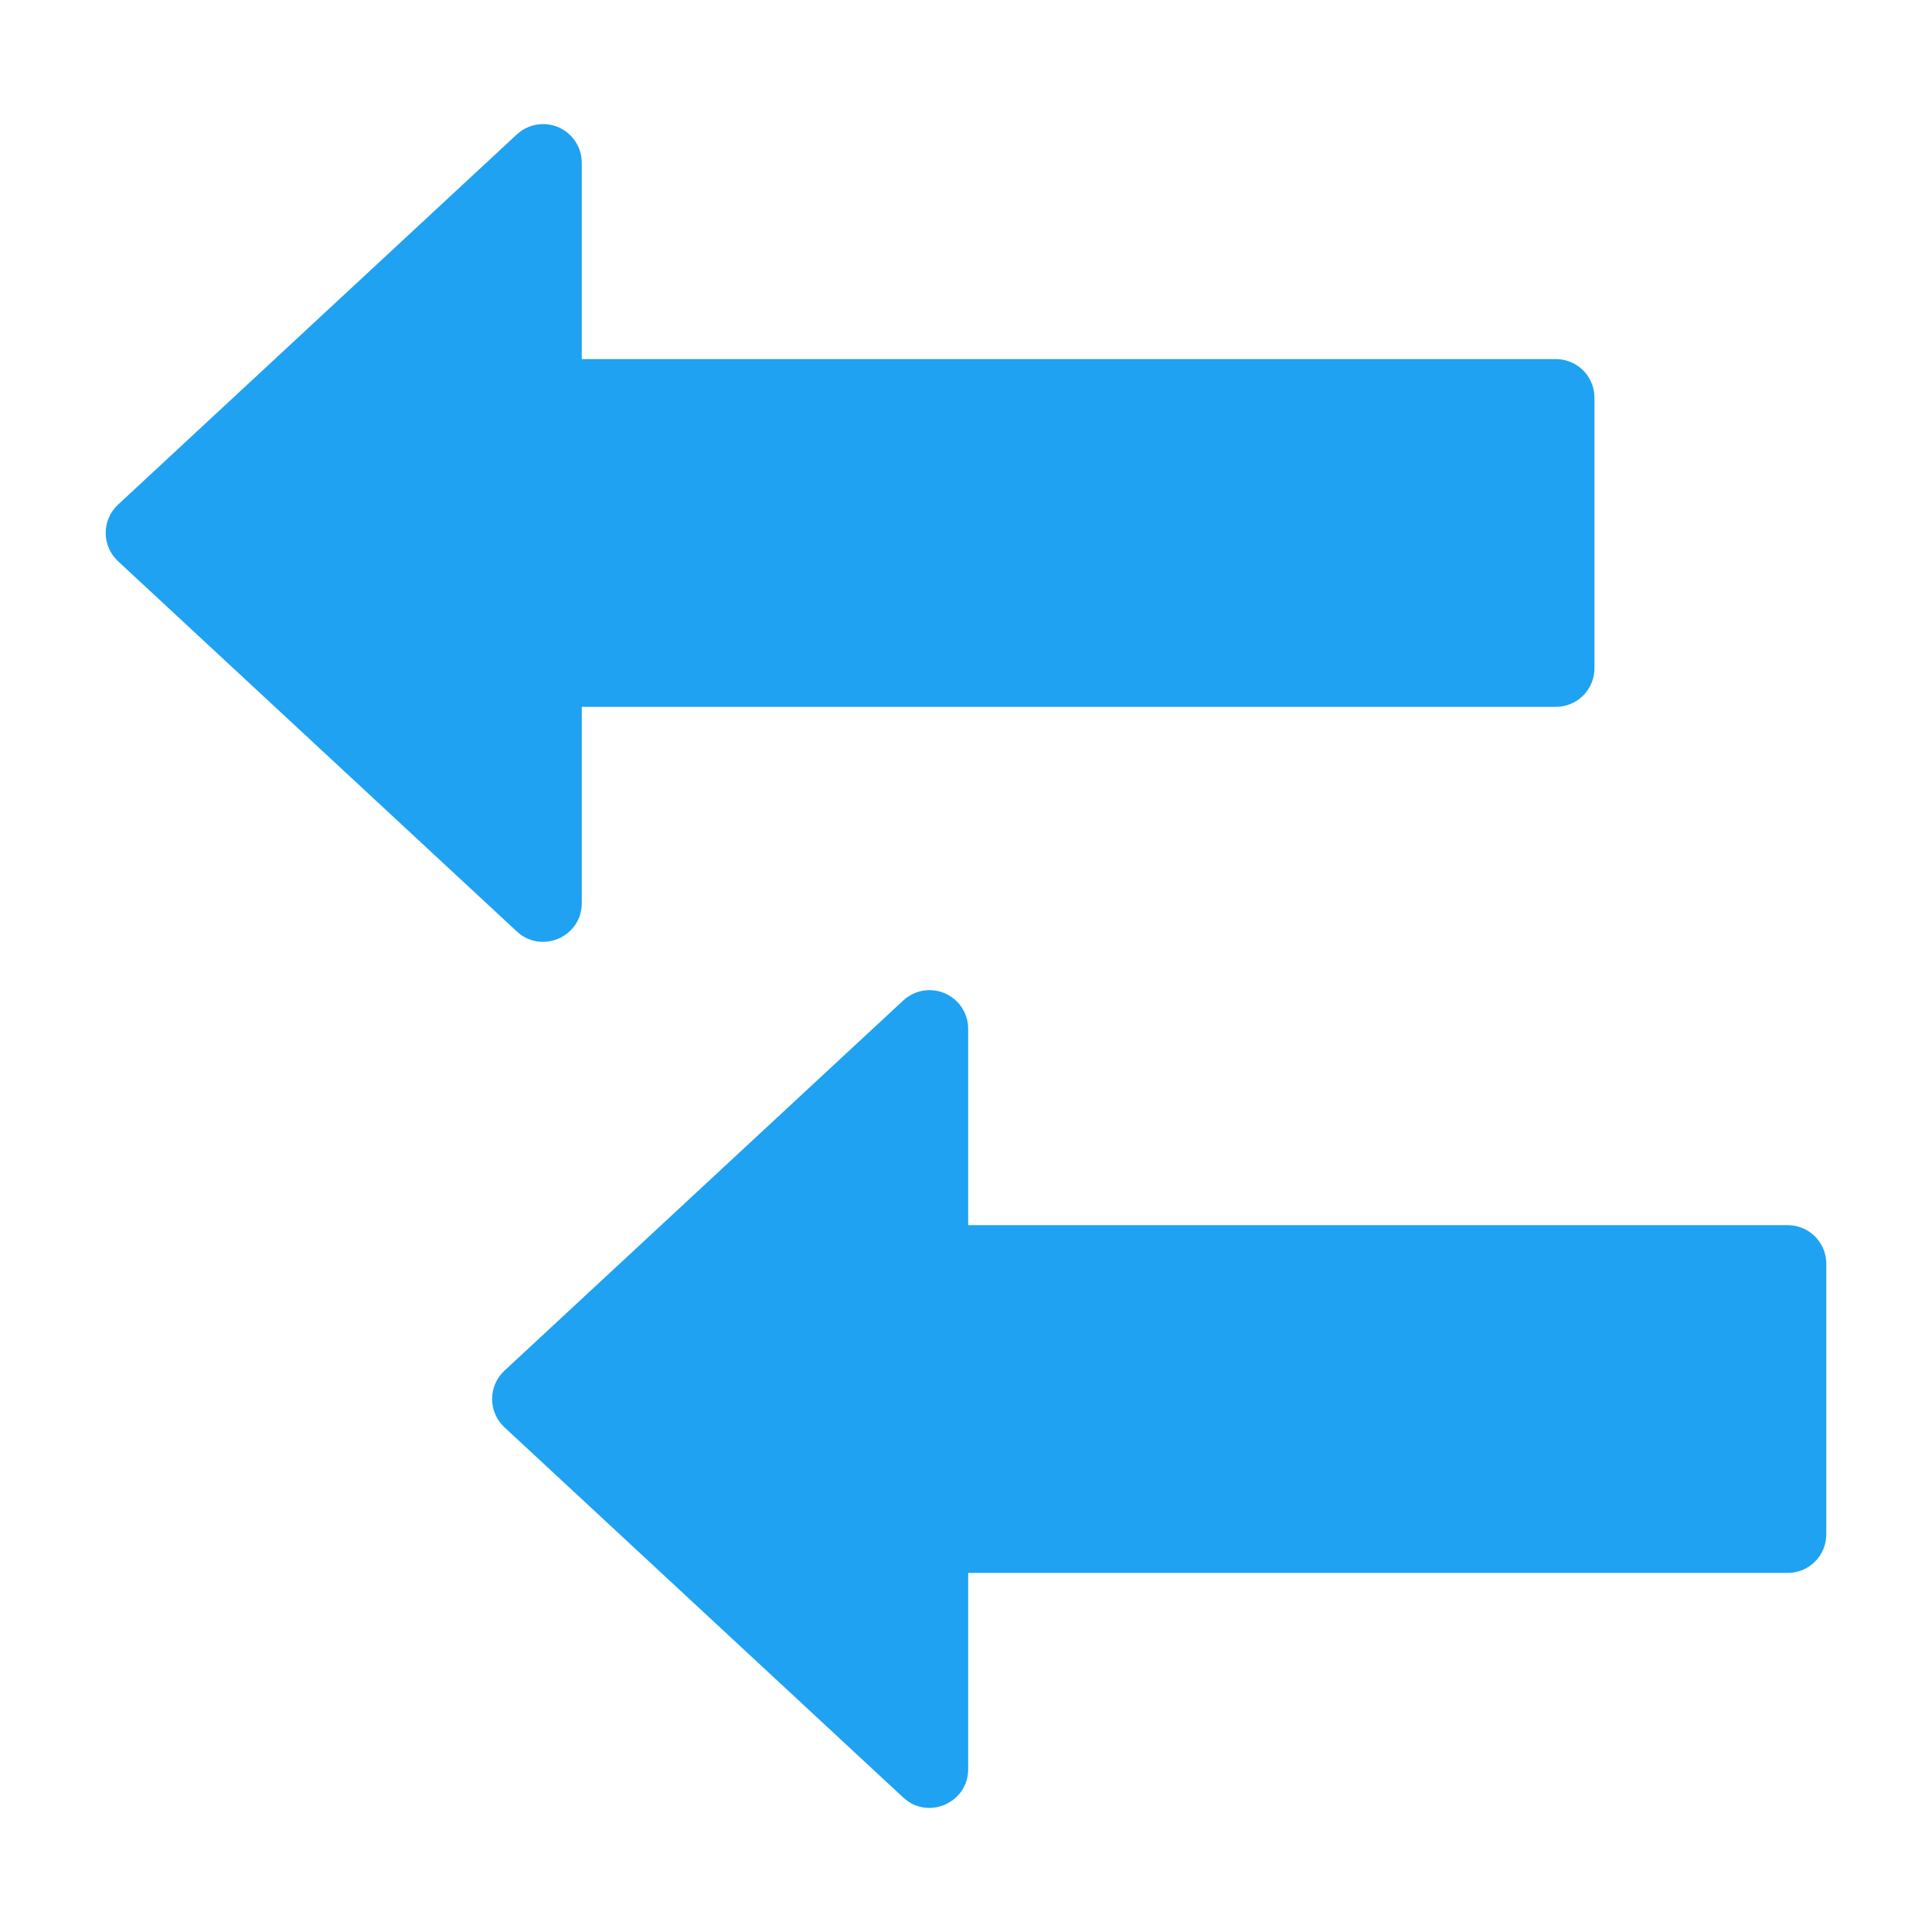
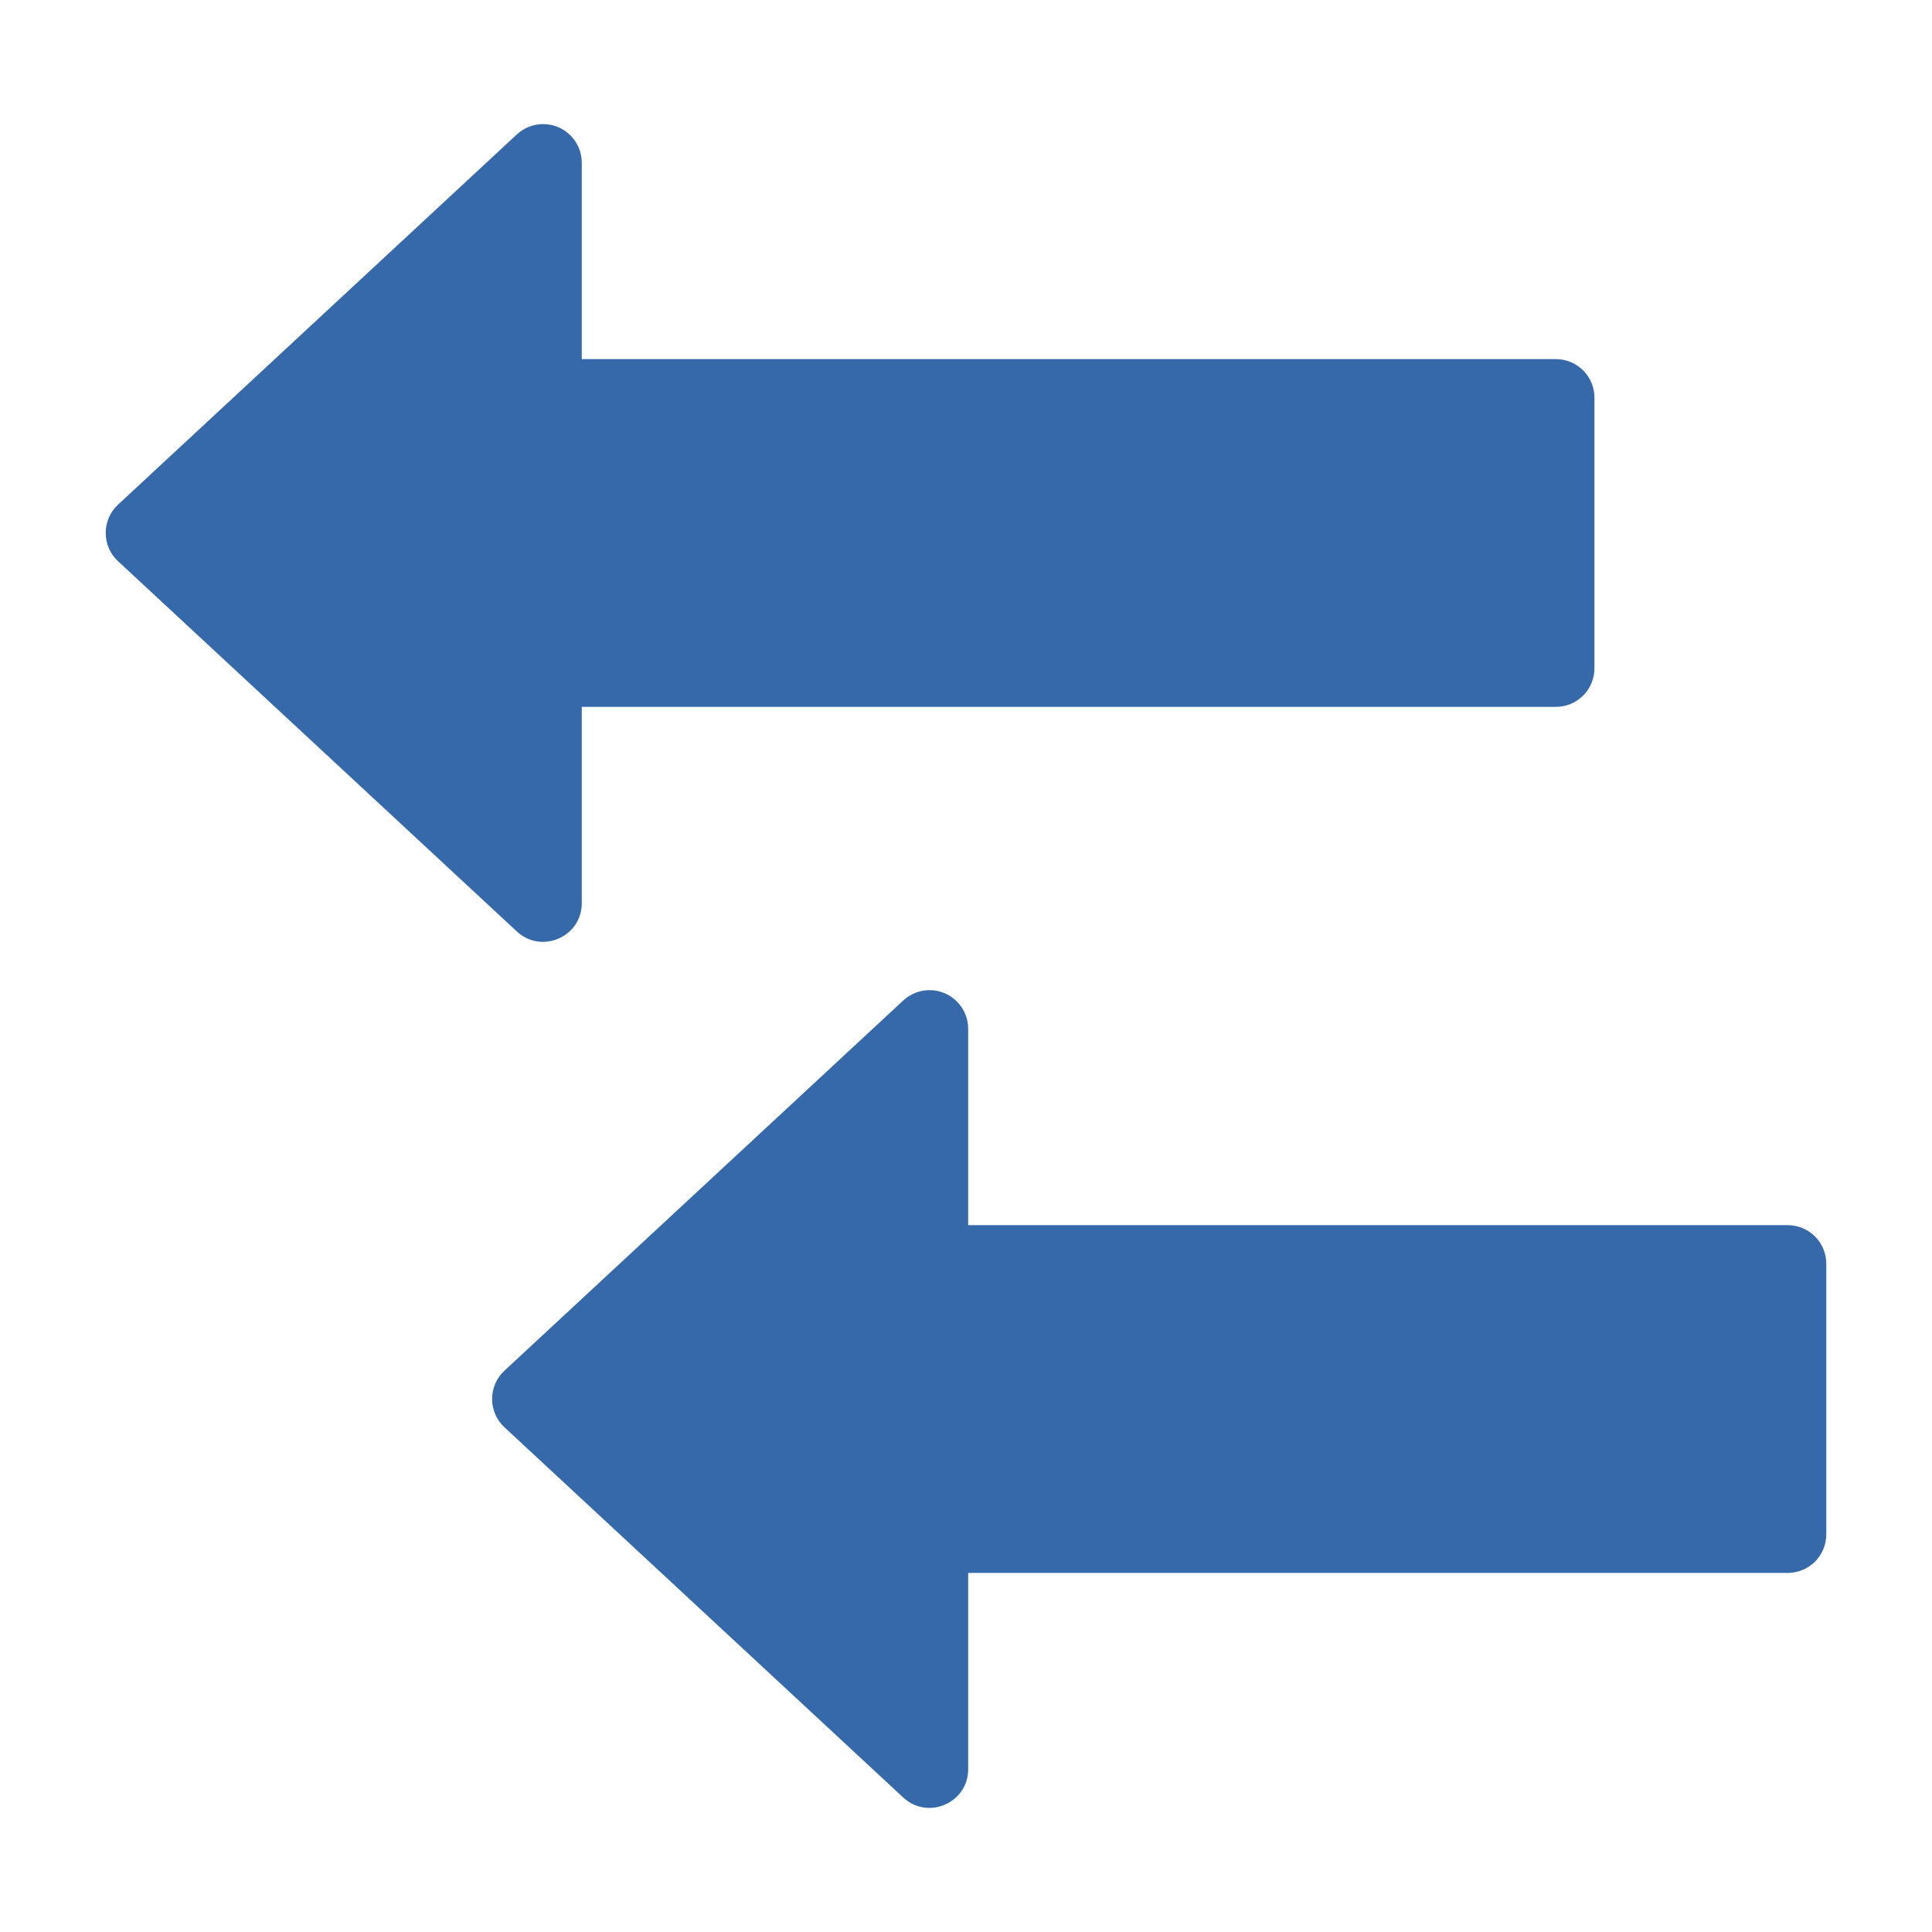
<svg xmlns="http://www.w3.org/2000/svg" height="100px" width="100px" fill="#000000" version="1.1" x="0px" y="0px" viewBox="0 0 1024 1024" style="enable-background:new 0 0 1024 1024;" xml:space="preserve" id="svg20">
  <defs id="defs24" />
-   <path id="rect861" style="fill:#1ea2f1;fill-opacity:1;stroke-width:51.2;stroke-linecap:round;stroke-linejoin:round" d="m 287.693,65.771 c -5.105,0.045 -10.018,2.008 -13.76,5.48 L 62.573,267.451 c -8.728,8.103 -8.728,21.917 0,30.02 L 273.933,493.691 c 13.106,12.161 34.417,2.879 34.42,-15 v -104.04 h 516.26 c 11.346,0 20.48,-9.134 20.48,-20.48 v -143.36 c 0,-11.346 -9.134,-20.48 -20.48,-20.48 H 308.353 V 86.251 c -0.003,-11.38 -9.28,-20.58 -20.66,-20.48 z" />
+   <path id="rect861" style="fill:#3569AA;fill-opacity:1;stroke-width:51.2;stroke-linecap:round;stroke-linejoin:round" d="m 287.693,65.771 c -5.105,0.045 -10.018,2.008 -13.76,5.48 L 62.573,267.451 c -8.728,8.103 -8.728,21.917 0,30.02 L 273.933,493.691 c 13.106,12.161 34.417,2.879 34.42,-15 v -104.04 h 516.26 c 11.346,0 20.48,-9.134 20.48,-20.48 v -143.36 c 0,-11.346 -9.134,-20.48 -20.48,-20.48 H 308.353 V 86.251 c -0.003,-11.38 -9.28,-20.58 -20.66,-20.48 z" />
  <g id="rect863" transform="translate(244.7084,41.34005)" />
-   <path id="path889" style="fill:#1ea2f1;fill-opacity:1;stroke-width:51.2;stroke-linecap:round;stroke-linejoin:round" d="m 492.493,524.798 c -5.105,0.045 -10.018,2.008 -13.76,5.48 l -211.36,196.2 c -8.728,8.103 -8.728,21.917 0,30.02 l 211.36,196.22 c 13.106,12.161 34.417,2.879 34.42,-15 v -104.04 h 434.34 c 11.346,0 20.48,-9.134 20.48,-20.48 v -143.36 c 0,-11.346 -9.134,-20.48 -20.48,-20.48 H 513.153 v -104.08 c -0.003,-11.38 -9.28,-20.58 -20.66,-20.48 z" />
+   <path id="path889" style="fill:#3569AA;fill-opacity:1;stroke-width:51.2;stroke-linecap:round;stroke-linejoin:round" d="m 492.493,524.798 c -5.105,0.045 -10.018,2.008 -13.76,5.48 l -211.36,196.2 c -8.728,8.103 -8.728,21.917 0,30.02 l 211.36,196.22 c 13.106,12.161 34.417,2.879 34.42,-15 v -104.04 h 434.34 c 11.346,0 20.48,-9.134 20.48,-20.48 v -143.36 c 0,-11.346 -9.134,-20.48 -20.48,-20.48 H 513.153 v -104.08 c -0.003,-11.38 -9.28,-20.58 -20.66,-20.48 z" />
</svg>
